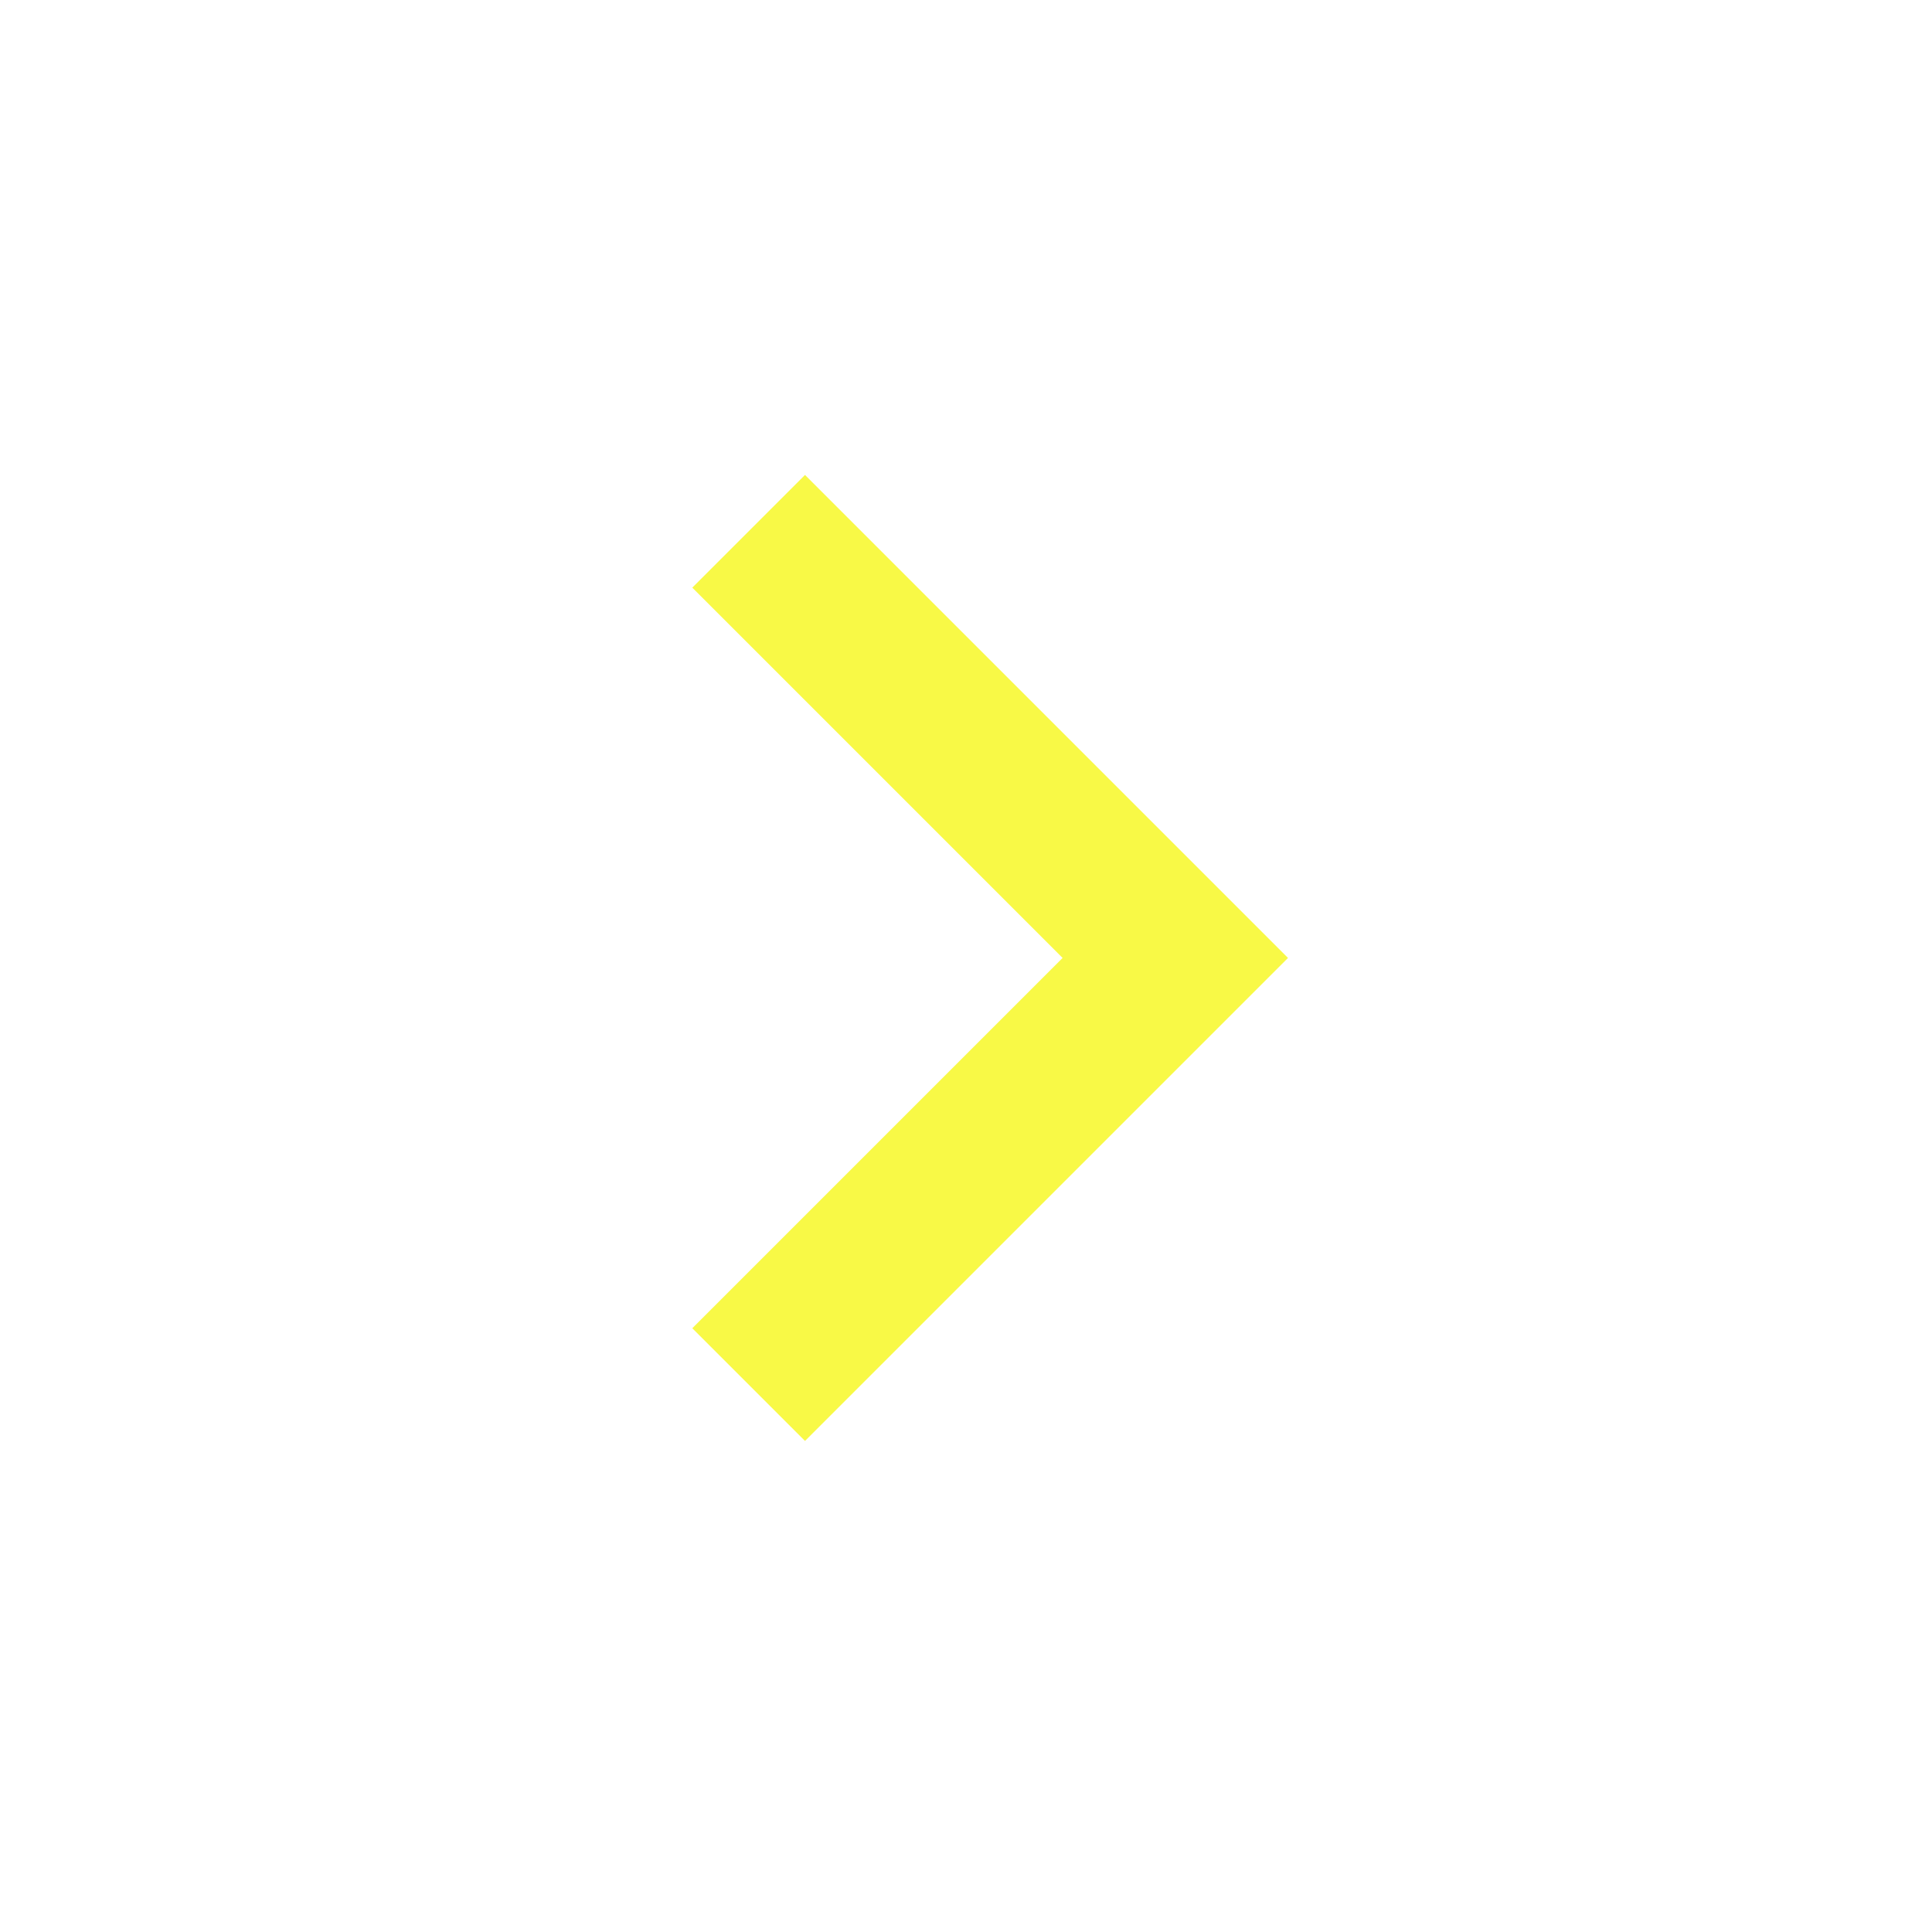
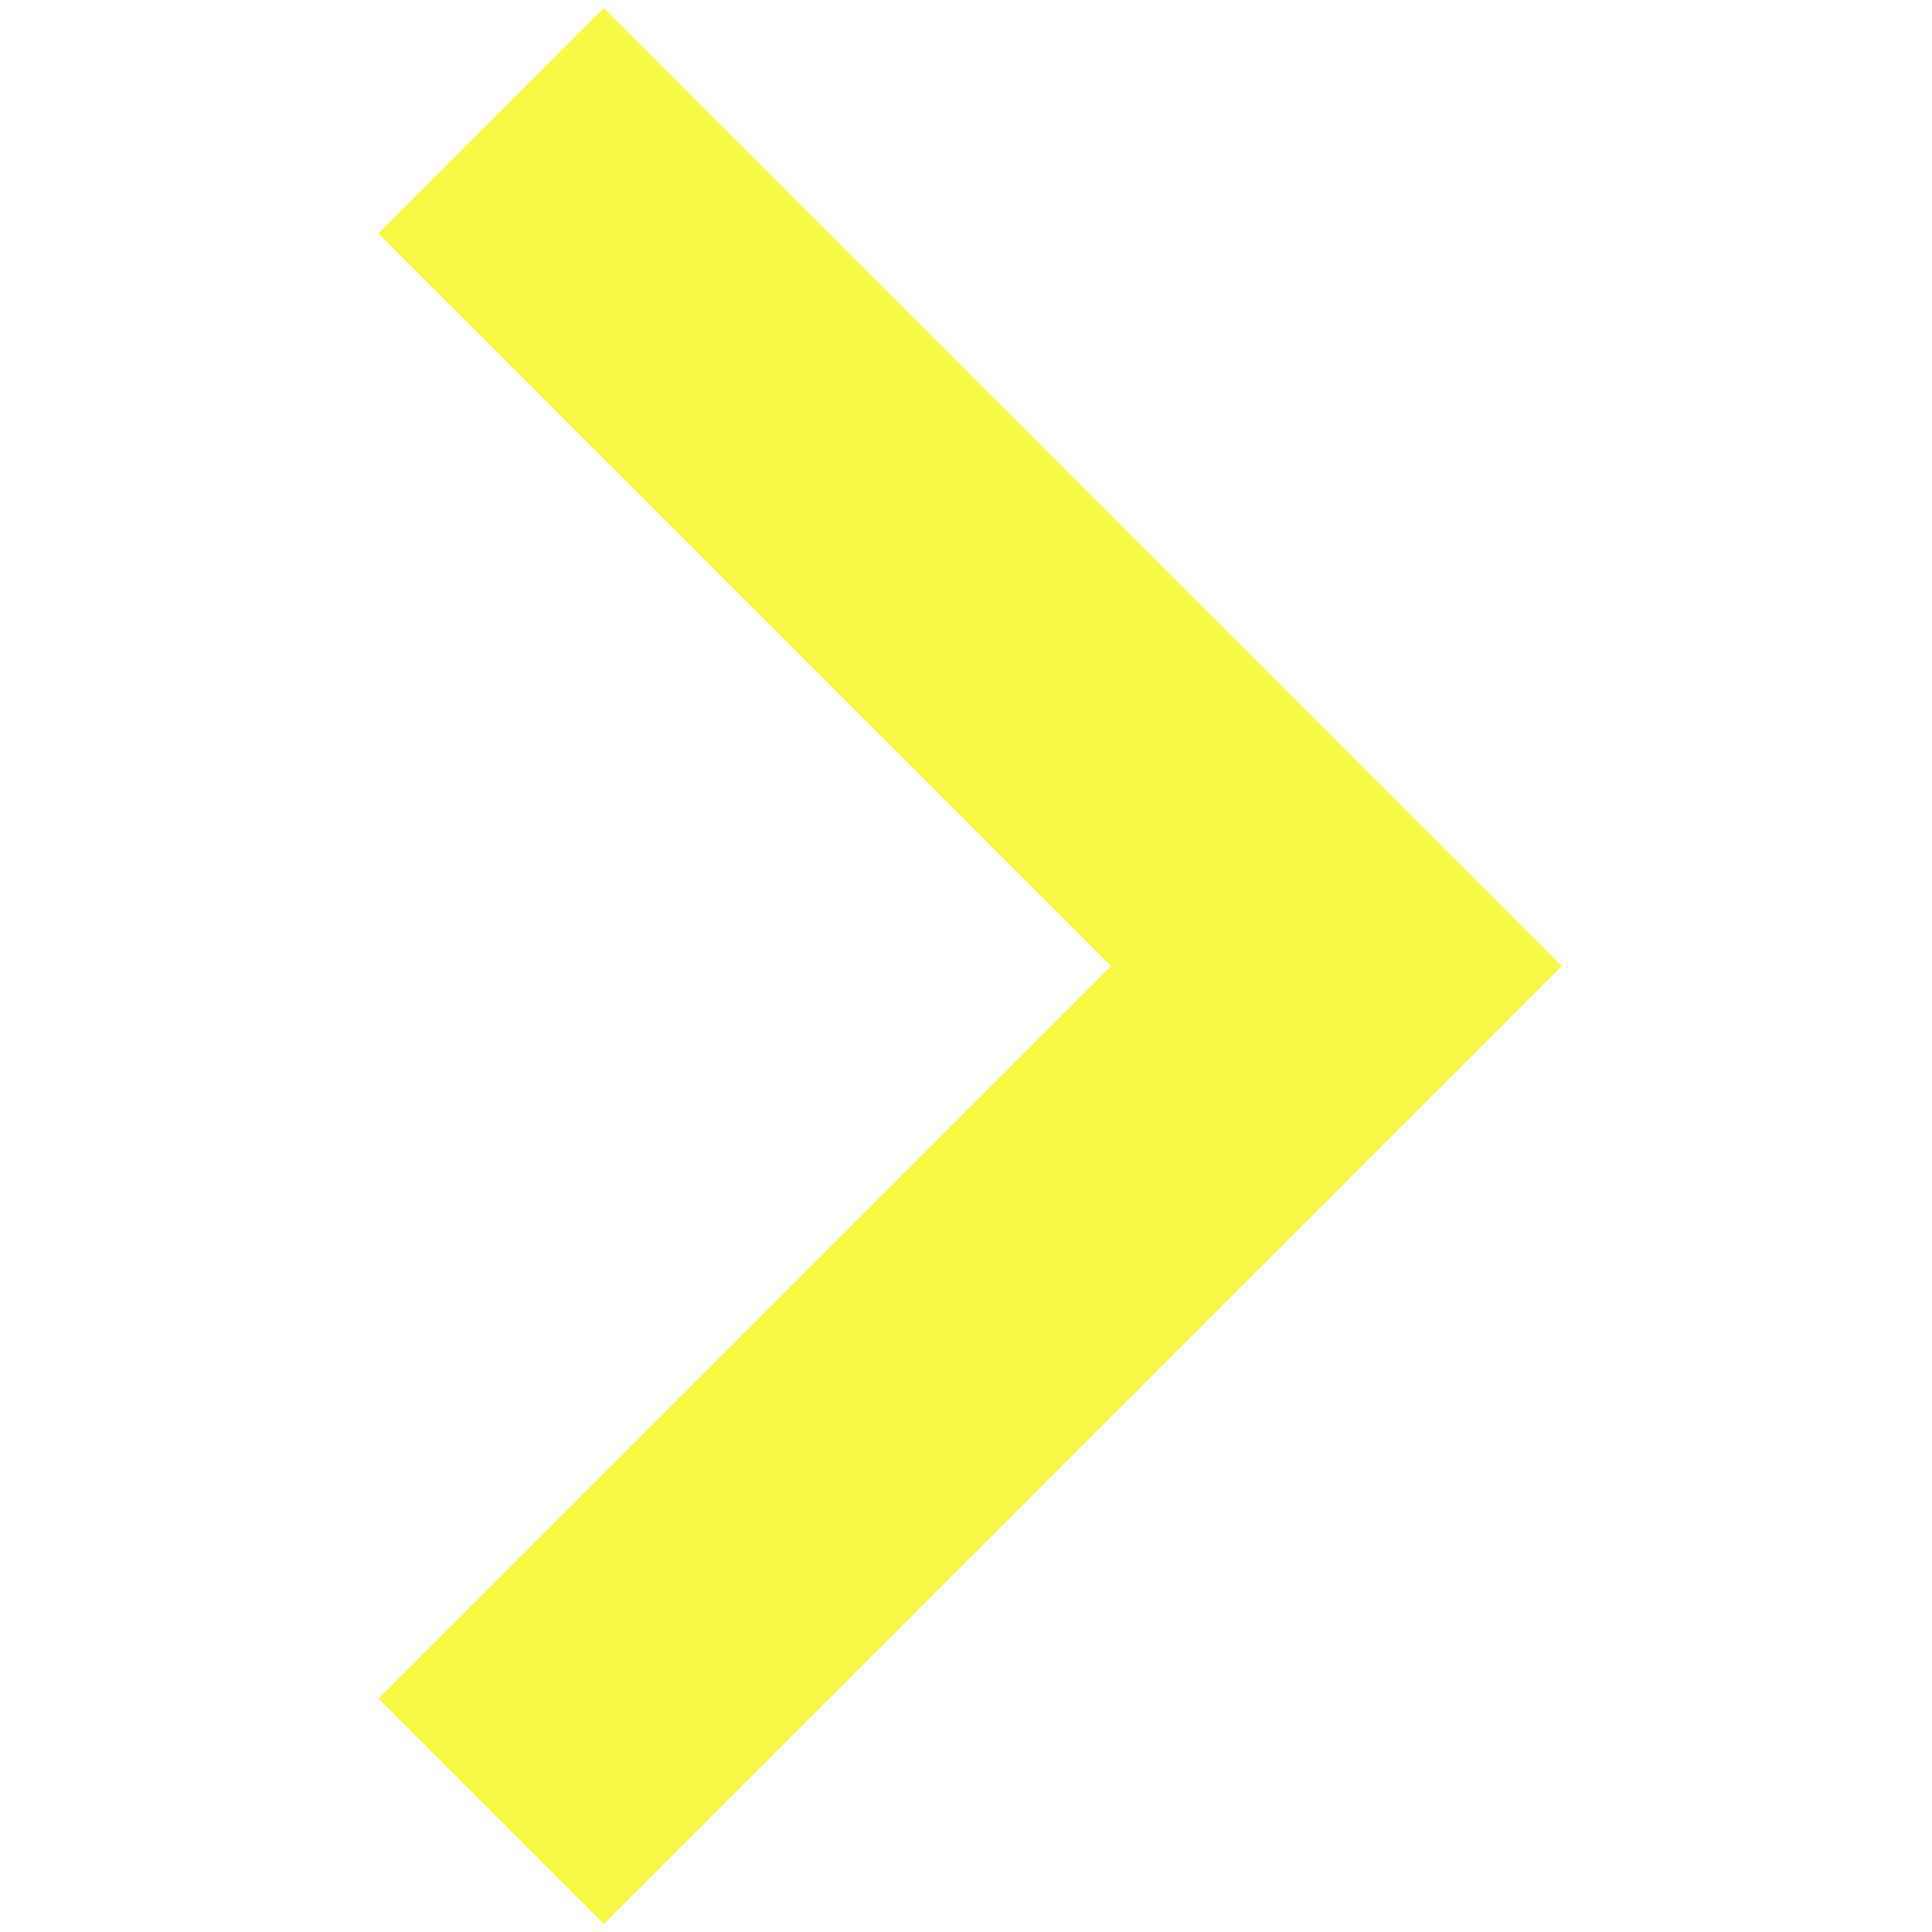
<svg xmlns="http://www.w3.org/2000/svg" version="1.1" id="Layer_1" x="0px" y="0px" width="24px" height="24px" viewBox="-383 295 24 24" enable-background="new -383 295 24 24" xml:space="preserve">
-   <path fill="#F8F946" d="M-374.4,311.5l4.6-4.6l-4.6-4.6l1.4-1.4l6,6l-6,6L-374.4,311.5z" />
+   <path fill="#F8F946" d="M-378.3,316.1l9.1-9.1l-9.1-9.1l2.8-2.8l11.9,11.9l-11.9,11.9L-378.3,316.1z" />
</svg>
